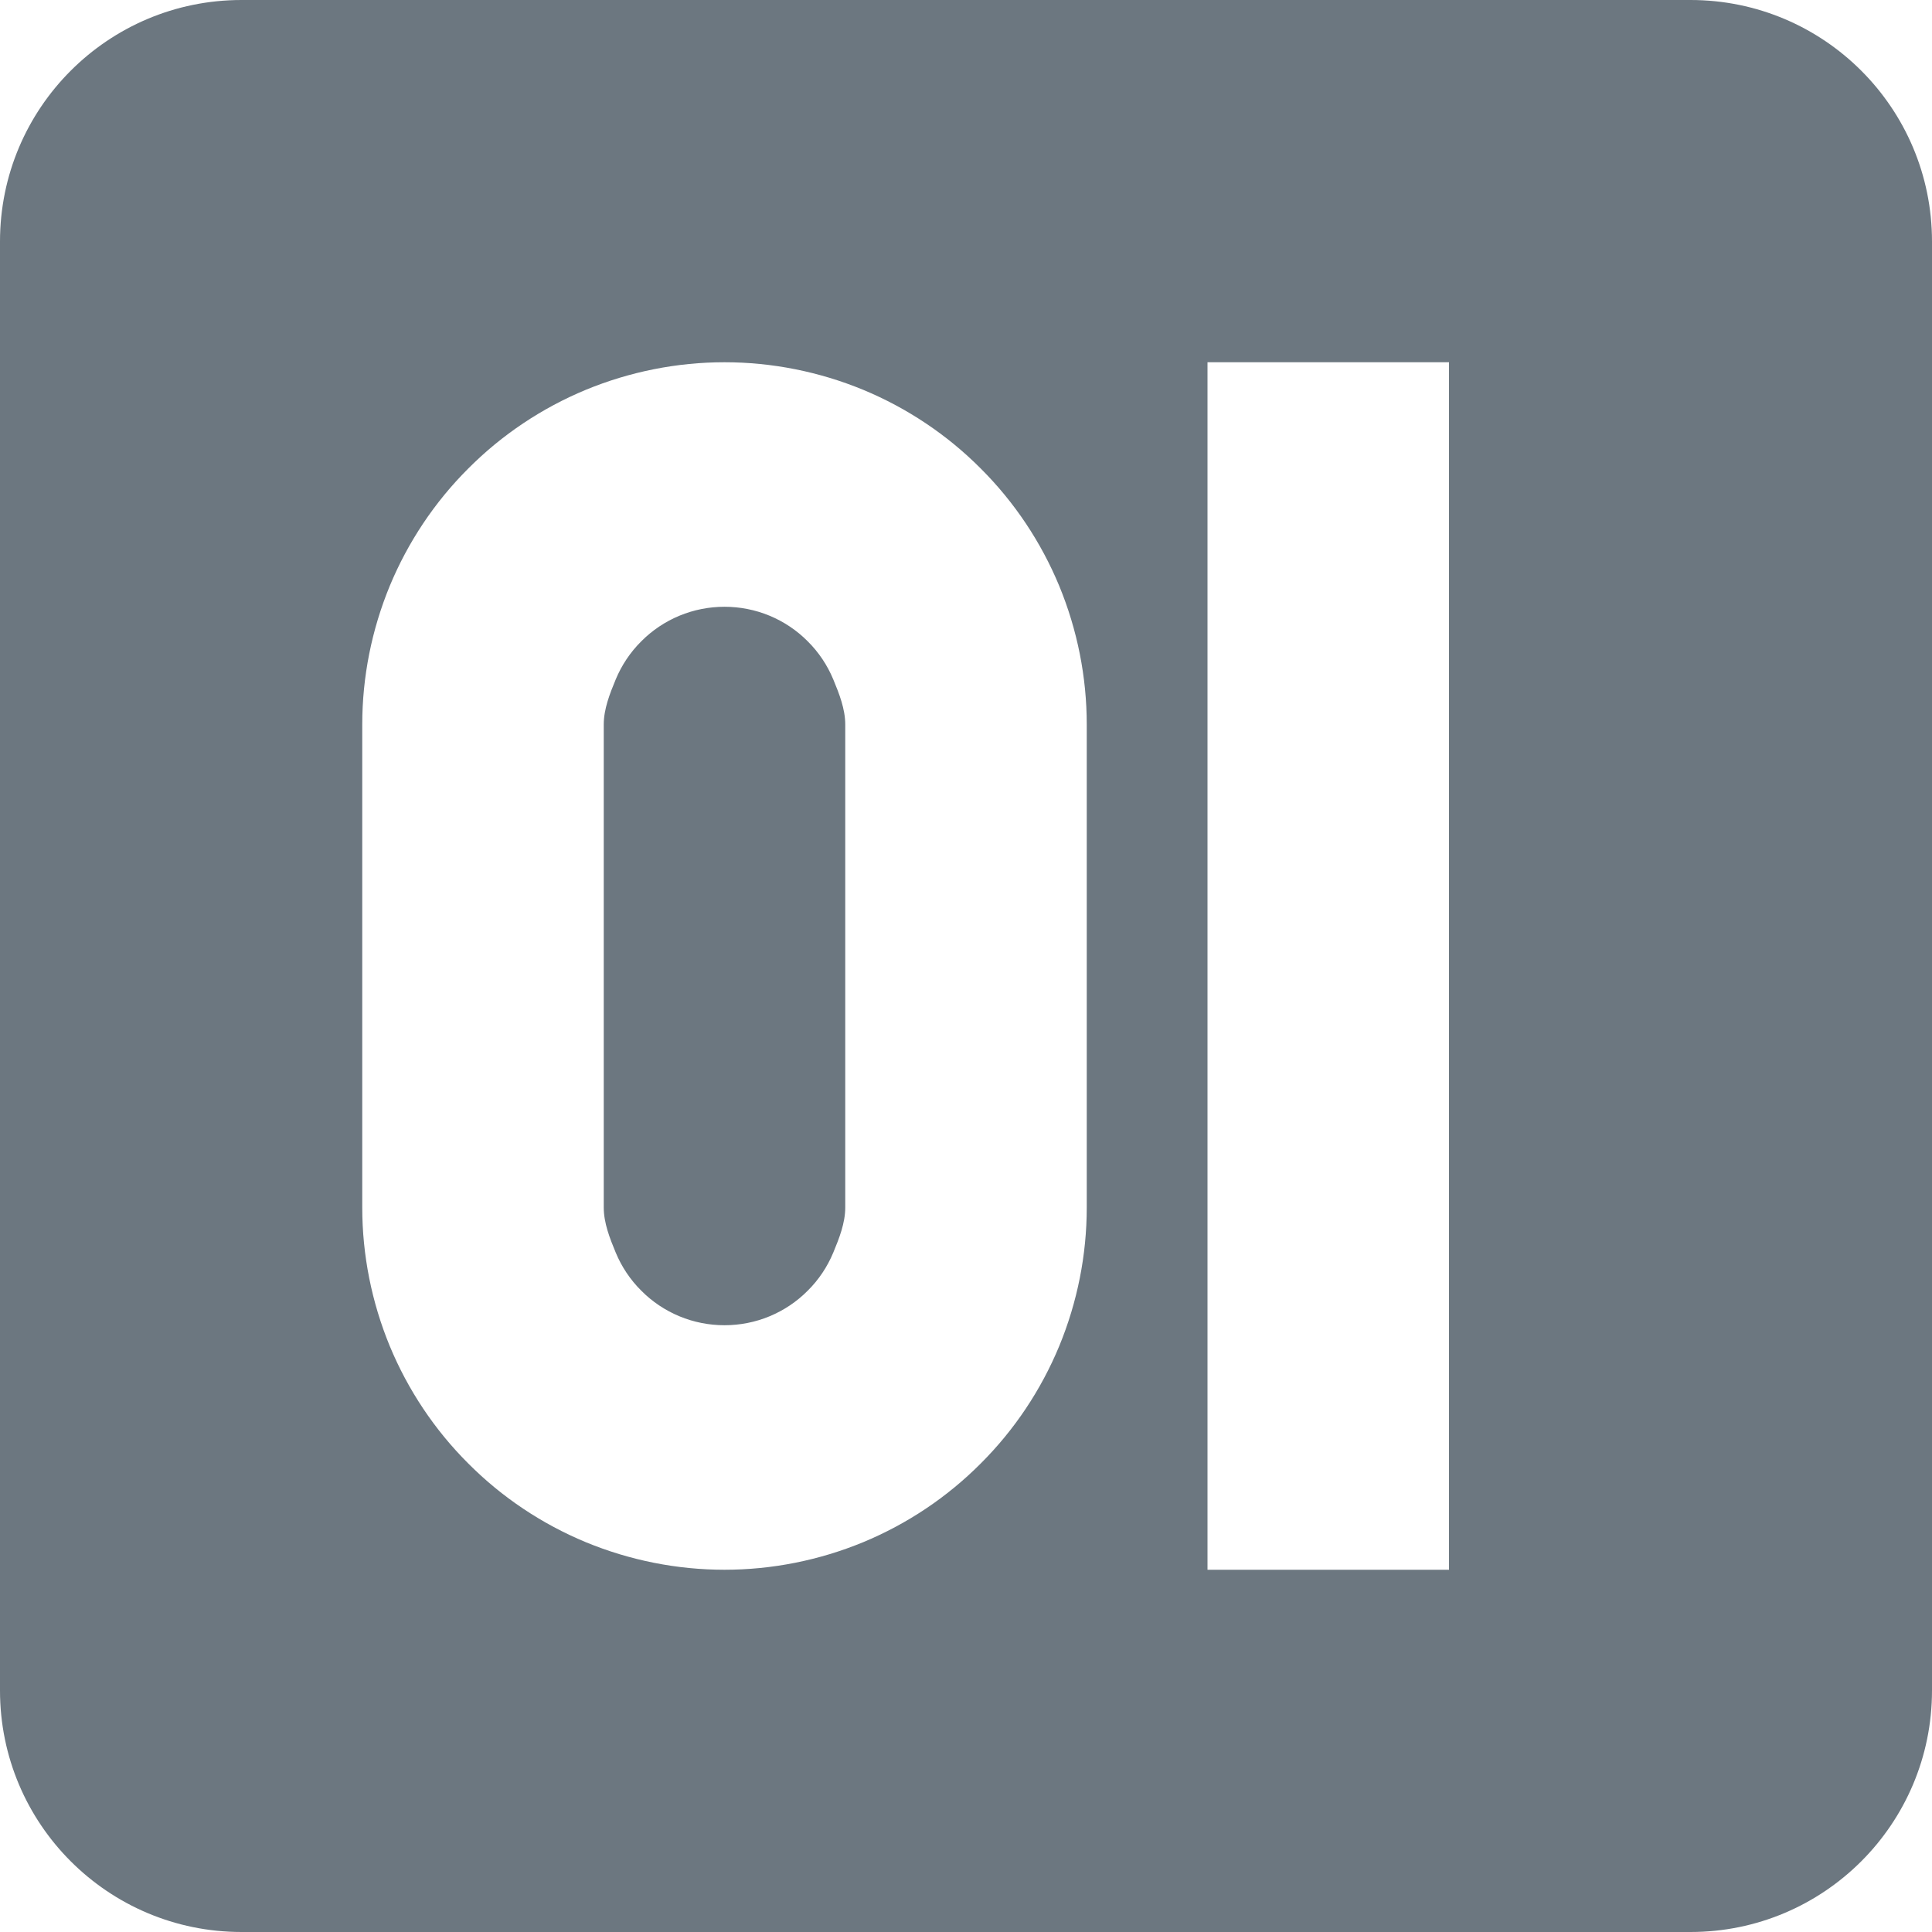
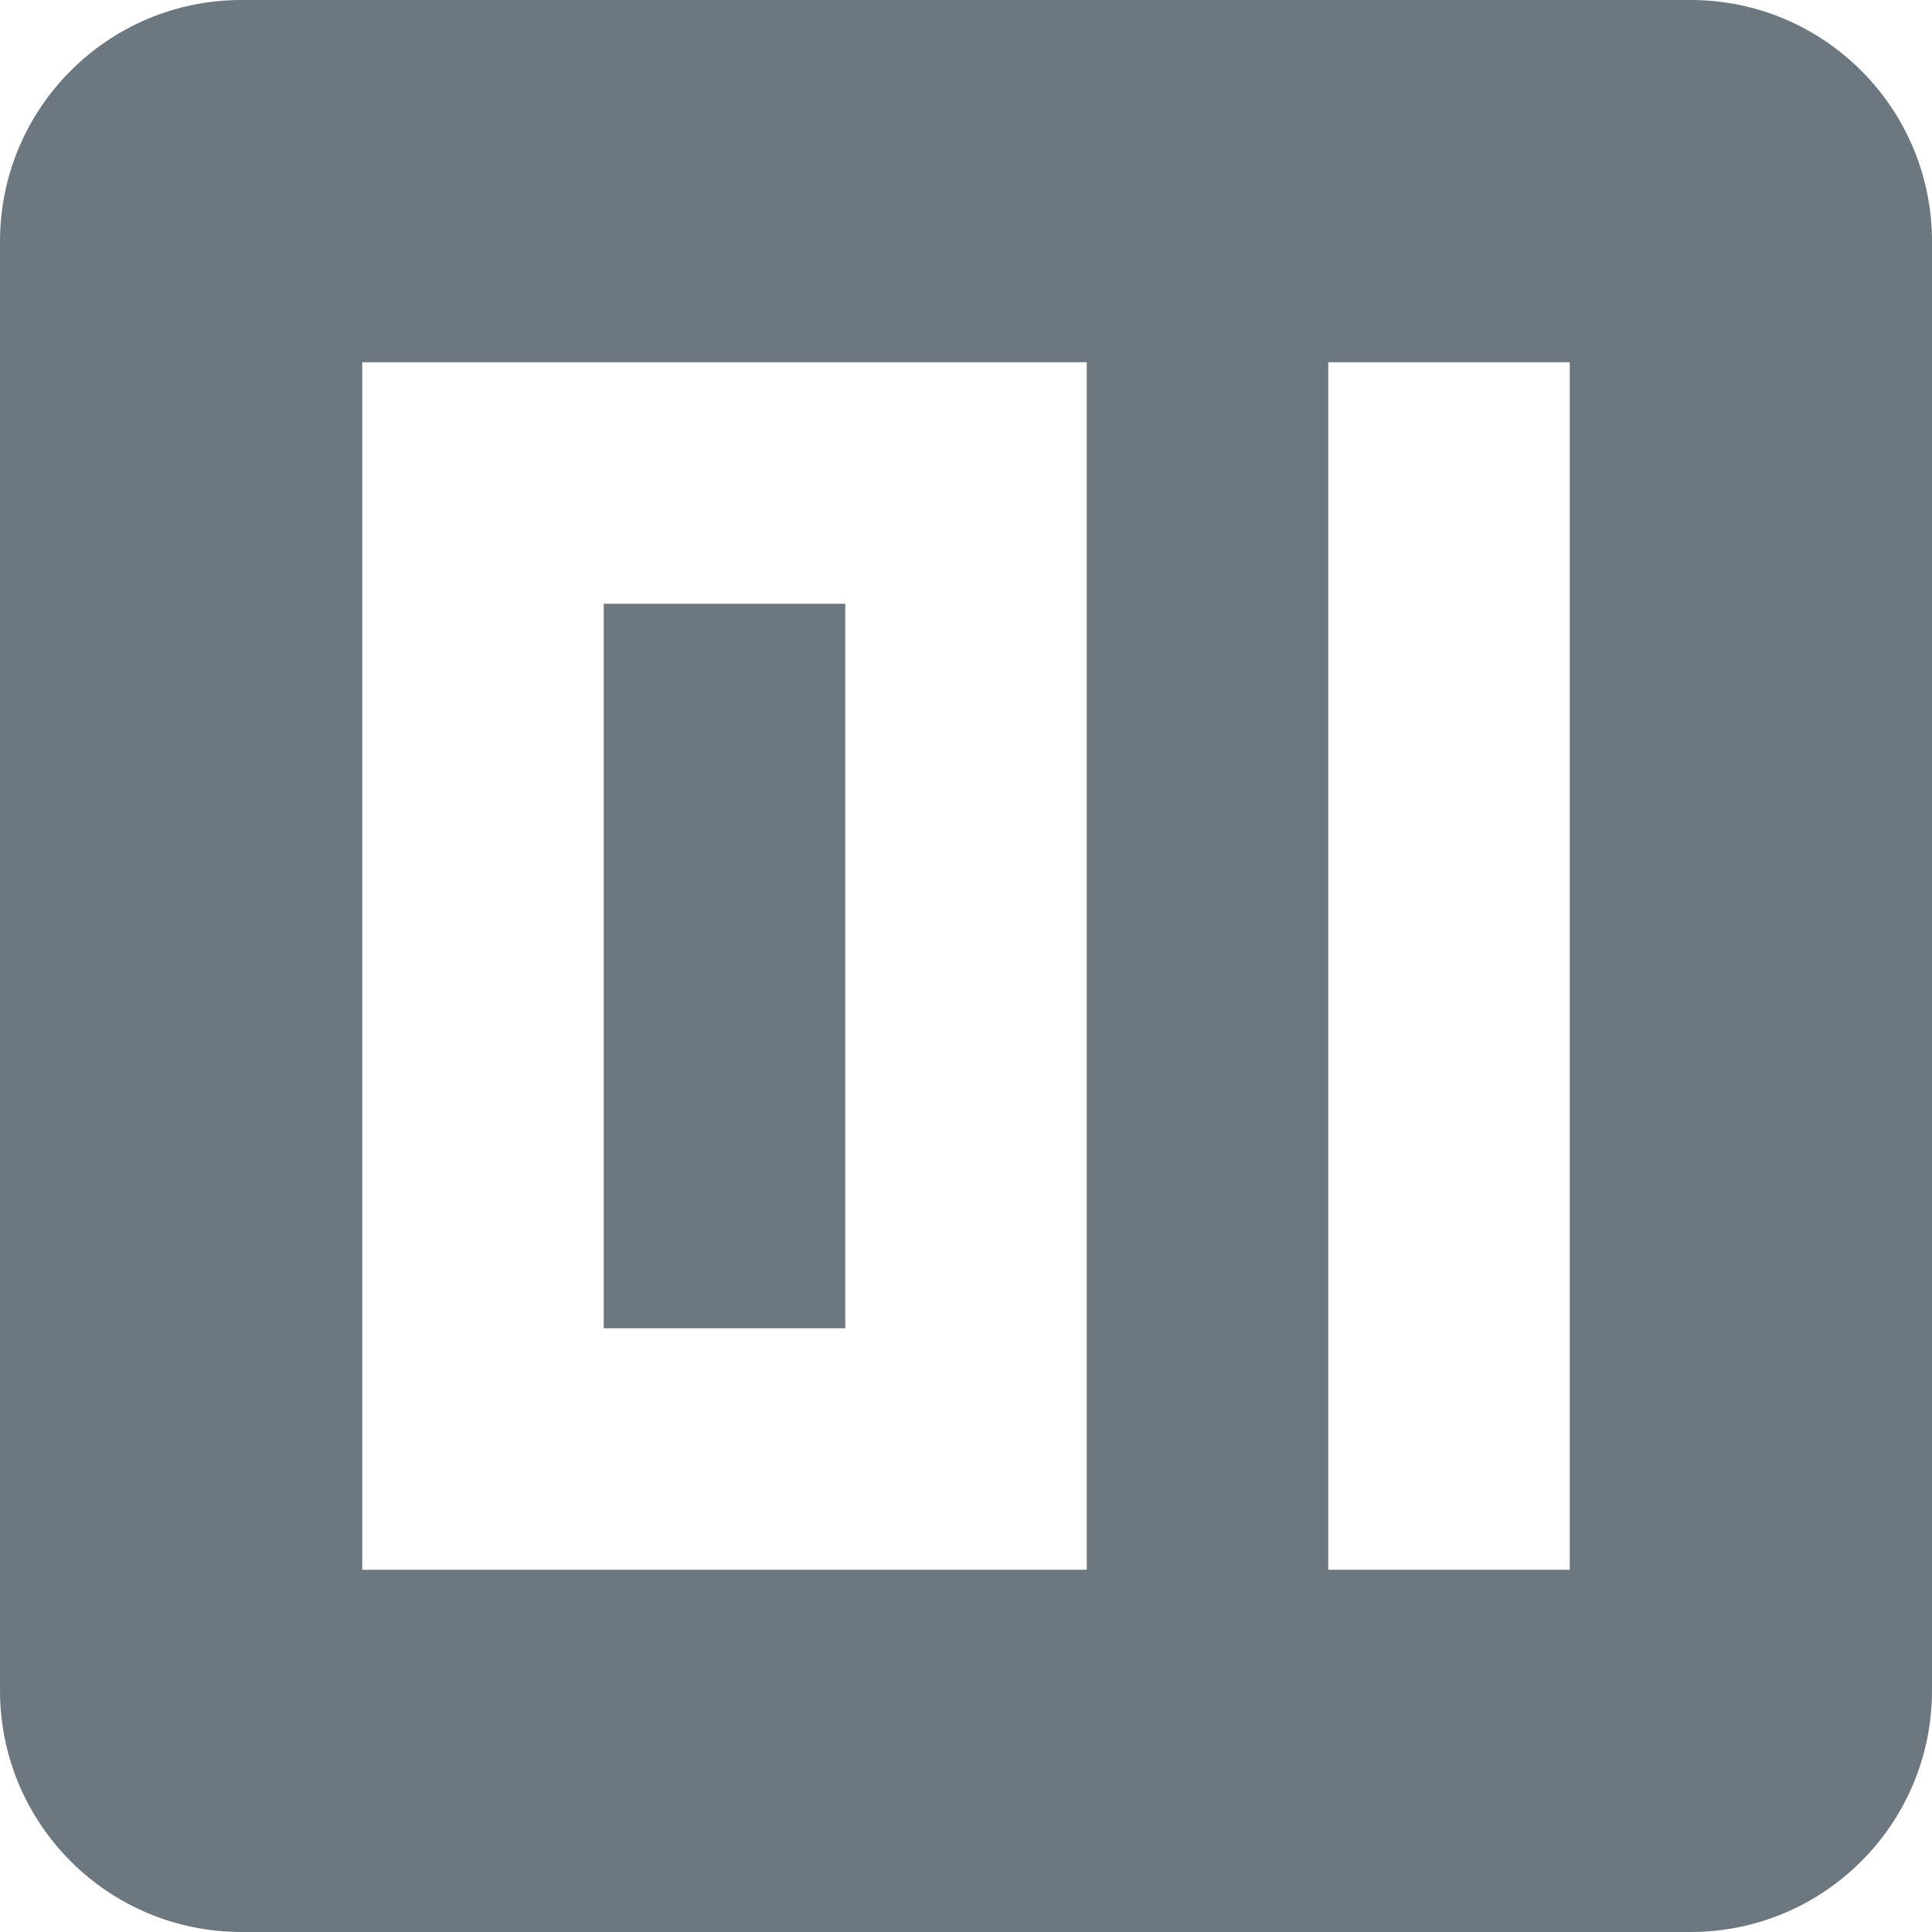
<svg xmlns="http://www.w3.org/2000/svg" width="16" height="16" viewBox="0 0 16 16" fill="none">
-   <path fill-rule="evenodd" clip-rule="evenodd" d="M0 2C0 0.895 0.895 0 2 0H14C15.105 0 16 0.895 16 2V14C16 15.105 15.105 16 14 16H2C0.895 16 0 15.105 0 14V2ZM12 13H10V3H12V13ZM3.228 11.148C3.078 10.784 3 10.394 3 10V6C3 5.606 3.078 5.216 3.228 4.852C3.379 4.488 3.6 4.157 3.879 3.879C4.157 3.6 4.488 3.379 4.852 3.228C5.216 3.078 5.606 3 6 3C6.394 3 6.784 3.078 7.148 3.228C7.512 3.379 7.843 3.6 8.121 3.879C8.4 4.157 8.621 4.488 8.772 4.852C8.922 5.216 9 5.606 9 6V10C9 10.394 8.922 10.784 8.772 11.148C8.621 11.512 8.4 11.843 8.121 12.121C7.843 12.4 7.512 12.621 7.148 12.772C6.784 12.922 6.394 13 6 13C5.606 13 5.216 12.922 4.852 12.772C4.488 12.621 4.157 12.4 3.879 12.121C3.6 11.843 3.379 11.512 3.228 11.148ZM7 10C7 10.128 6.95 10.255 6.901 10.373C6.852 10.491 6.78 10.599 6.689 10.689C6.599 10.78 6.491 10.852 6.373 10.901C6.255 10.95 6.128 10.975 6 10.975C5.872 10.975 5.745 10.95 5.627 10.901C5.509 10.852 5.401 10.78 5.311 10.689C5.22 10.599 5.148 10.491 5.099 10.373C5.05 10.255 5 10.128 5 10V6C5 5.872 5.05 5.745 5.099 5.627C5.148 5.509 5.22 5.401 5.311 5.311C5.401 5.22 5.509 5.148 5.627 5.099C5.745 5.05 5.872 5.025 6 5.025C6.128 5.025 6.255 5.05 6.373 5.099C6.491 5.148 6.599 5.22 6.689 5.311C6.78 5.401 6.852 5.509 6.901 5.627C6.95 5.745 7 5.872 7 6V10Z" fill="#6C7780" />
+   <path fill-rule="evenodd" clip-rule="evenodd" d="M0 2C0 0.895 0.895 0 2 0H14C15.105 0 16 0.895 16 2V14C16 15.105 15.105 16 14 16H2C0.895 16 0 15.105 0 14V2ZM13 13H11V3H13V13ZM3 13H9V3H3V13ZM7 11H5V5H7V11Z" fill="#6C7780" />
</svg>
